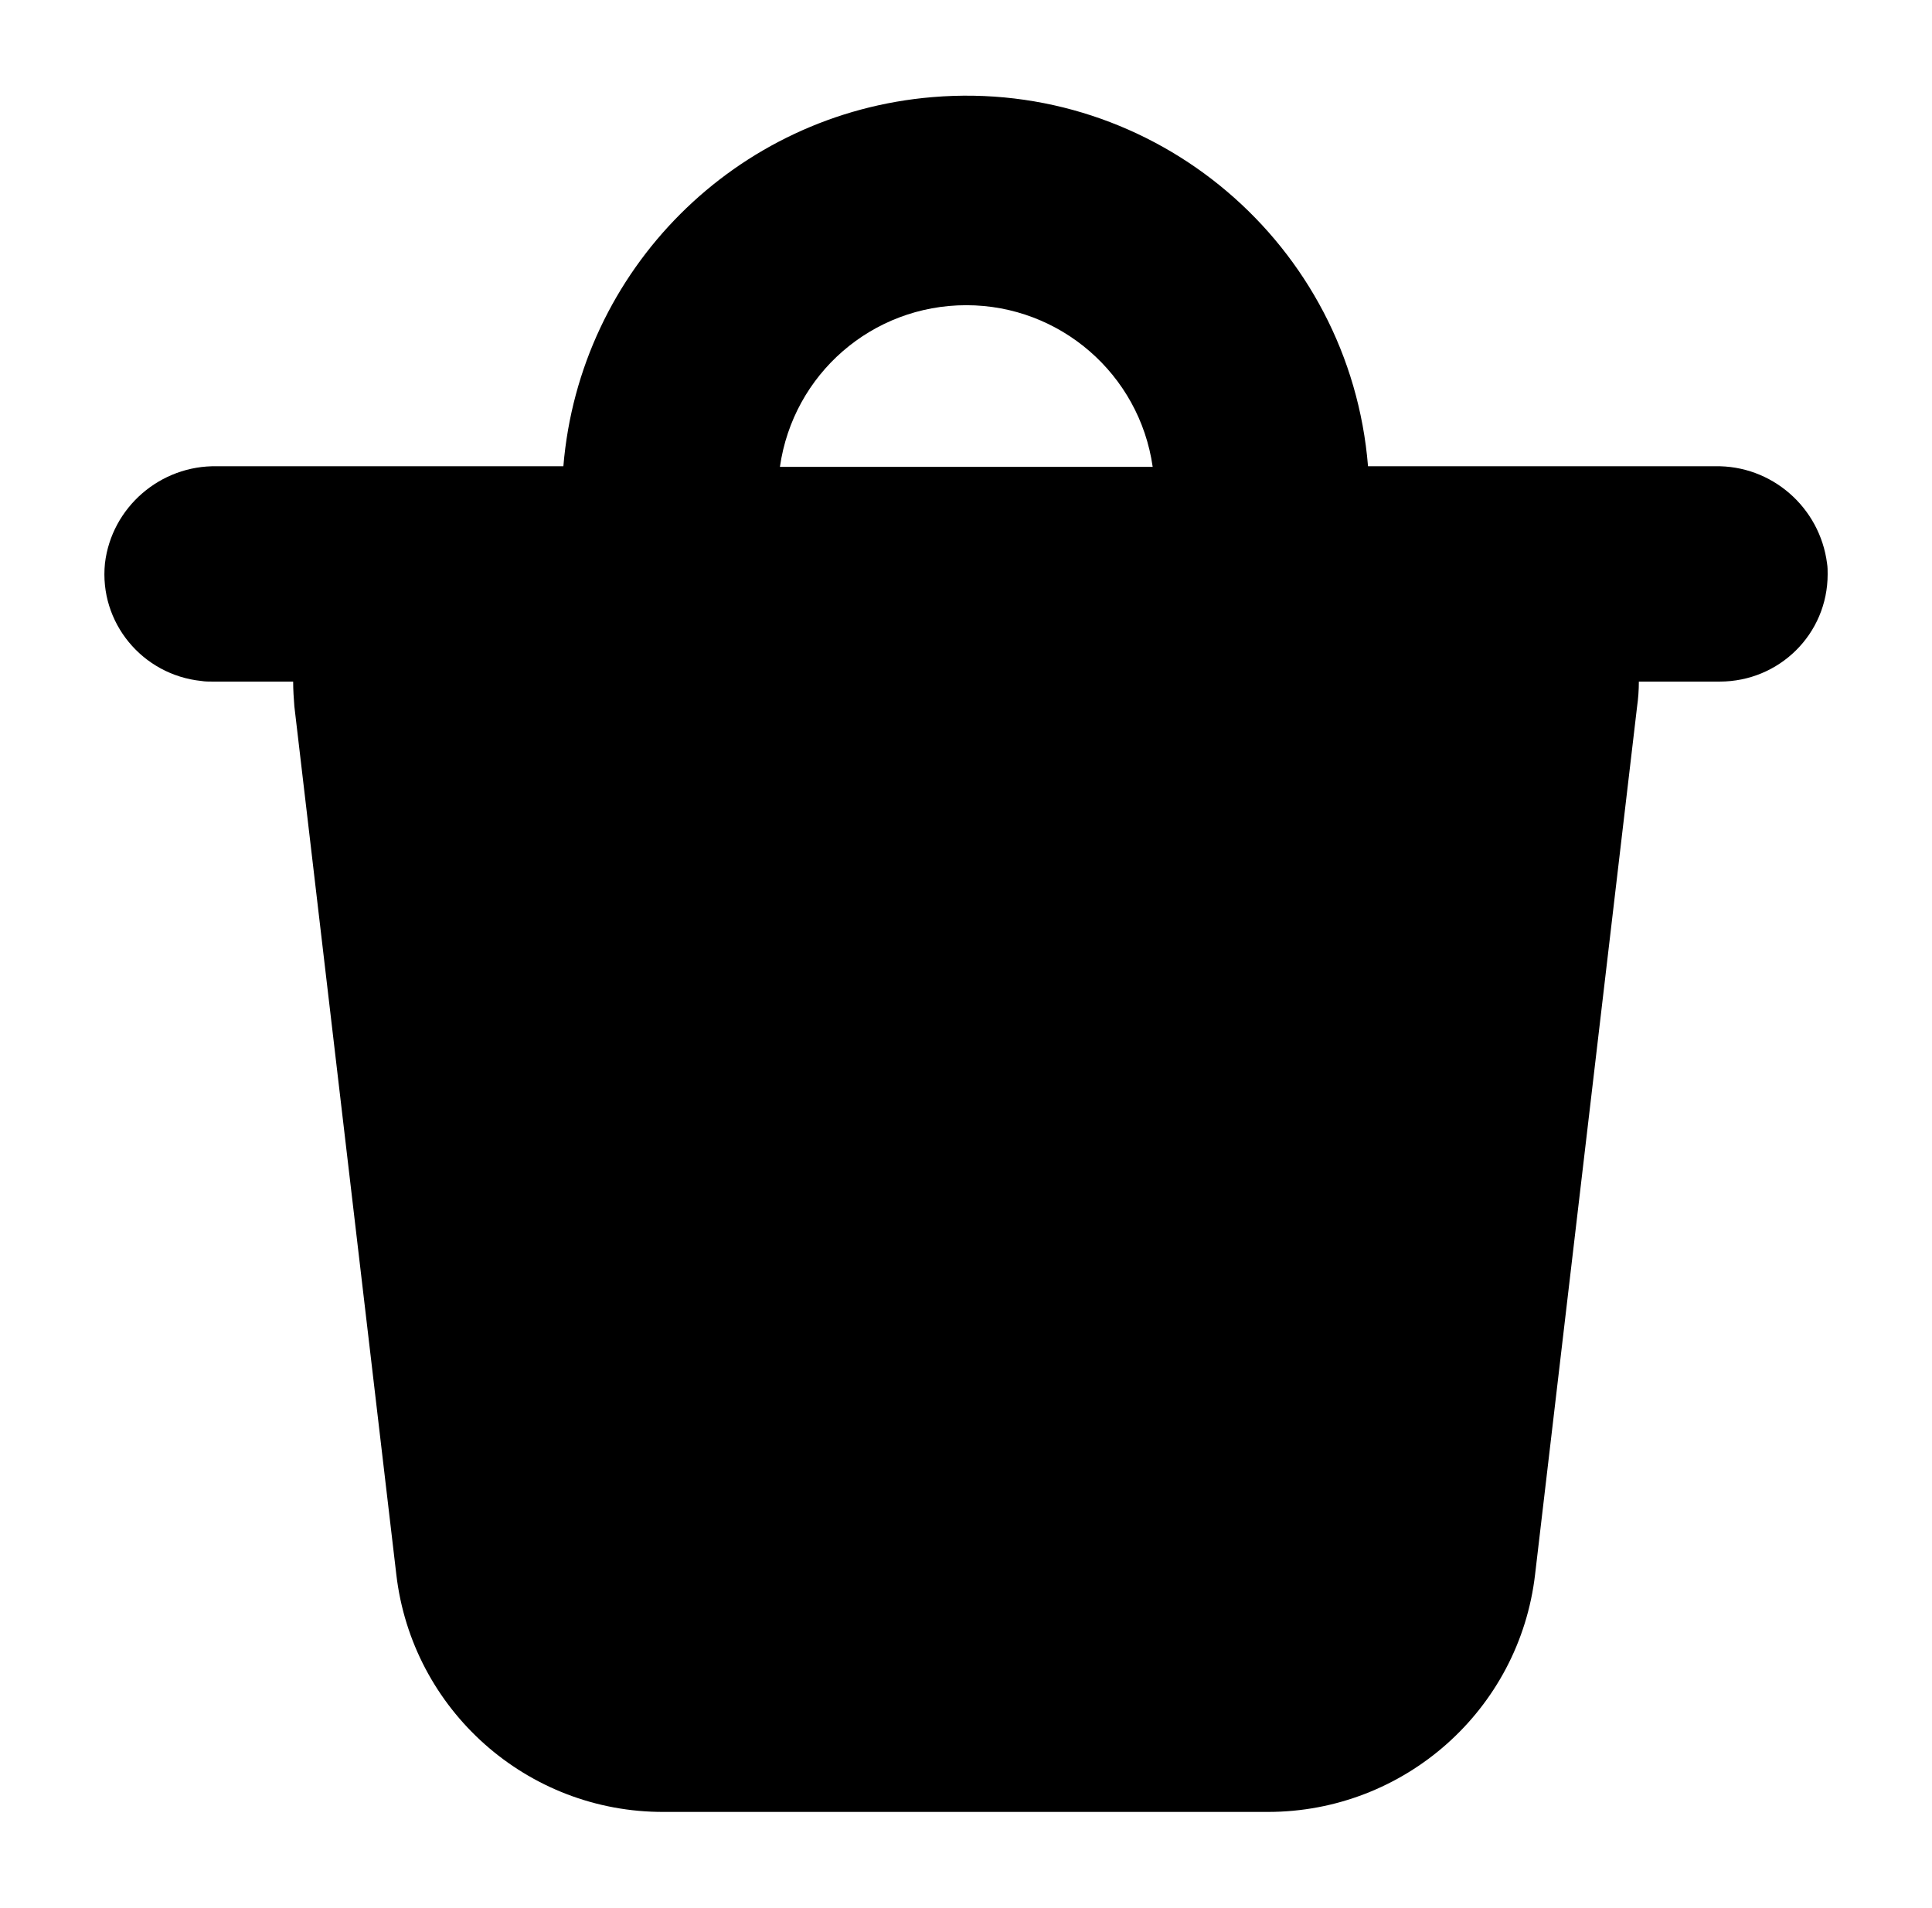
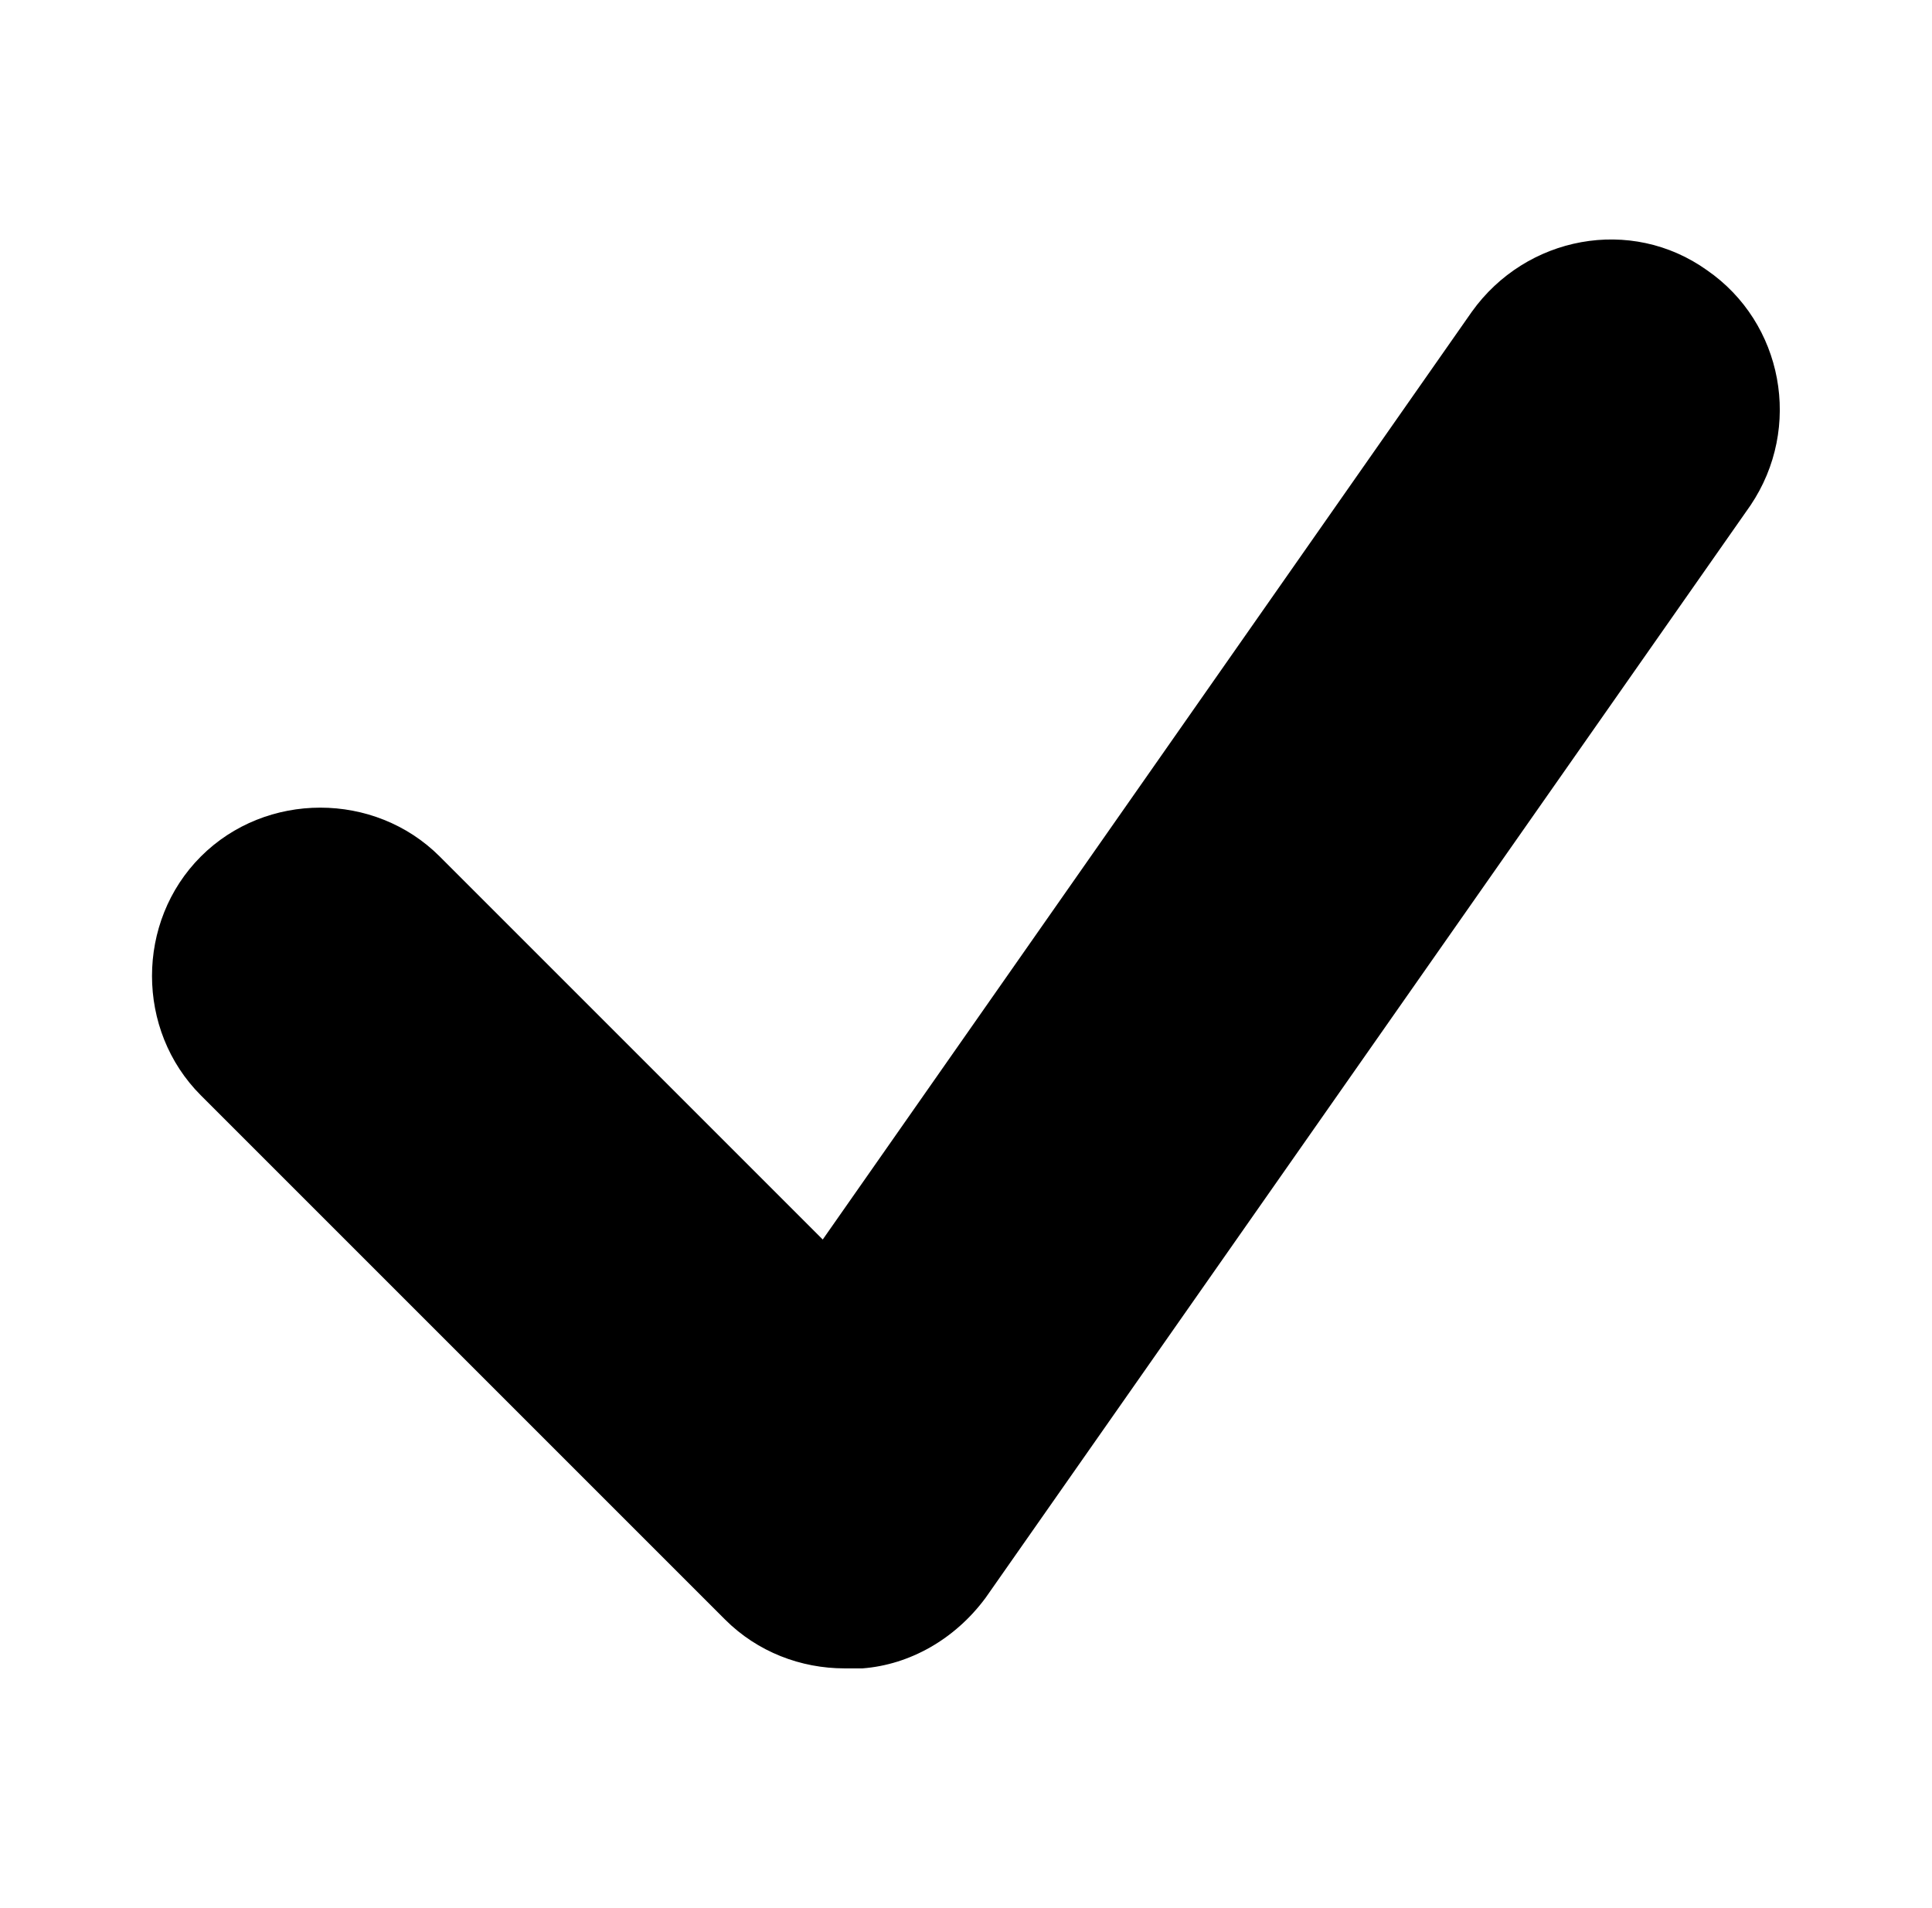
<svg xmlns="http://www.w3.org/2000/svg" version="1.1" id="Layer_1" x="0px" y="0px" viewBox="0 0 320.3 316.3" style="enable-background:new 0 0 320.3 316.3;" xml:space="preserve">
-   <path d="M17.4,93.4c-1,9.8,6.2,18.5,16,19.5c0.6,0.1,1.2,0.1,1.8,0.1h13.4c0,1.4,0.1,2.8,0.2,4.1L65.7,261  c2.6,22.5,21.7,39.5,44.4,39.4h100.1c22.6,0,41.7-16.9,44.3-39.4l16.9-143.8c0.2-1.4,0.3-2.8,0.3-4.2h13.4c9.9,0,17.9-7.9,17.9-17.8  c0-0.6,0-1.2-0.1-1.8c-1.2-9.3-9.2-16.3-18.6-16.1h-57.5c-3-36.8-35.3-64.3-72.2-61.2C122,18.8,96.1,44.7,93.4,77.3H36  C26.6,77.1,18.5,84.1,17.4,93.4z M160.2,50.6c15.5,0,28.7,11.4,30.9,26.8h-61.8C131.5,62,144.6,50.6,160.2,50.6z" />
+   <path d="M283,44.8c-12.6-9-30-5.7-39,6.9L136.4,205.5L72.9,142c-10.8-10.8-28.8-10.8-39.6,0s-10.8,28.8,0,39.6l86.9,86.9  c5.4,5.4,12.6,8.1,19.8,8.1c0,0,0,0,0.3,0c0,0,2.1,0,2.7,0c7.8-0.6,15.3-4.8,20.4-11.7L290.2,83.8C298.9,70.9,295.6,53.5,283,44.8z" />
</svg>
